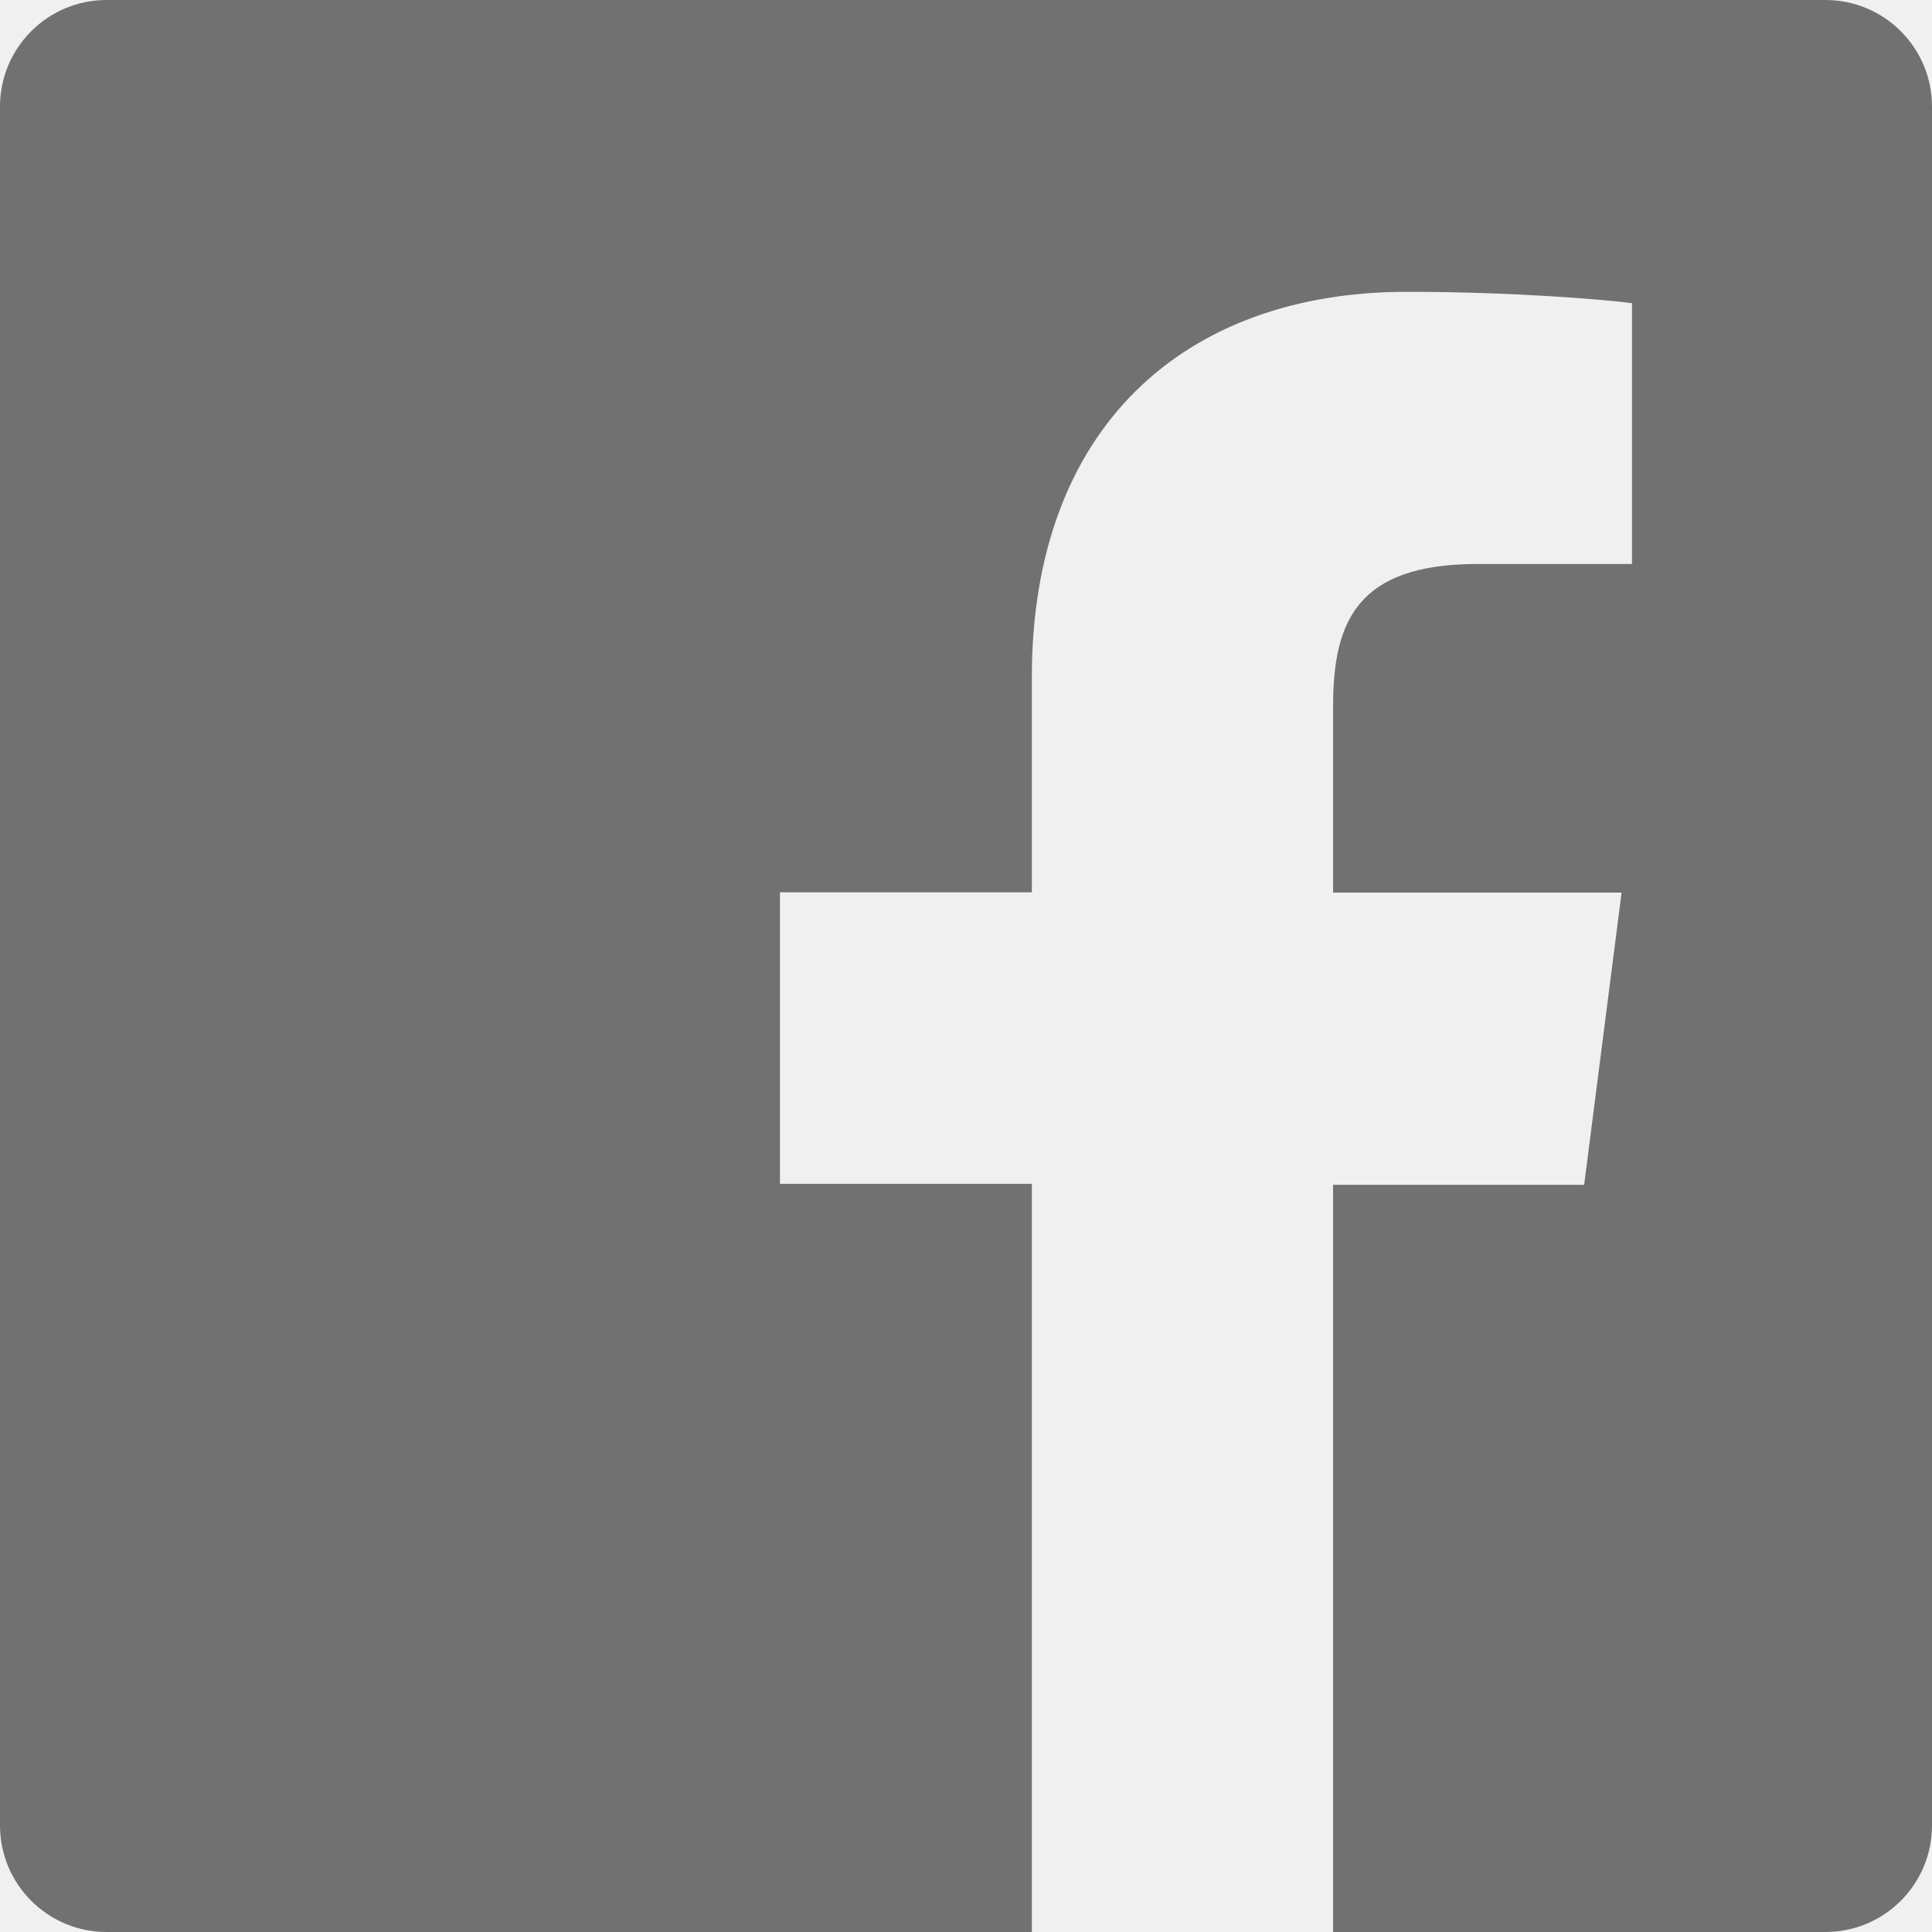
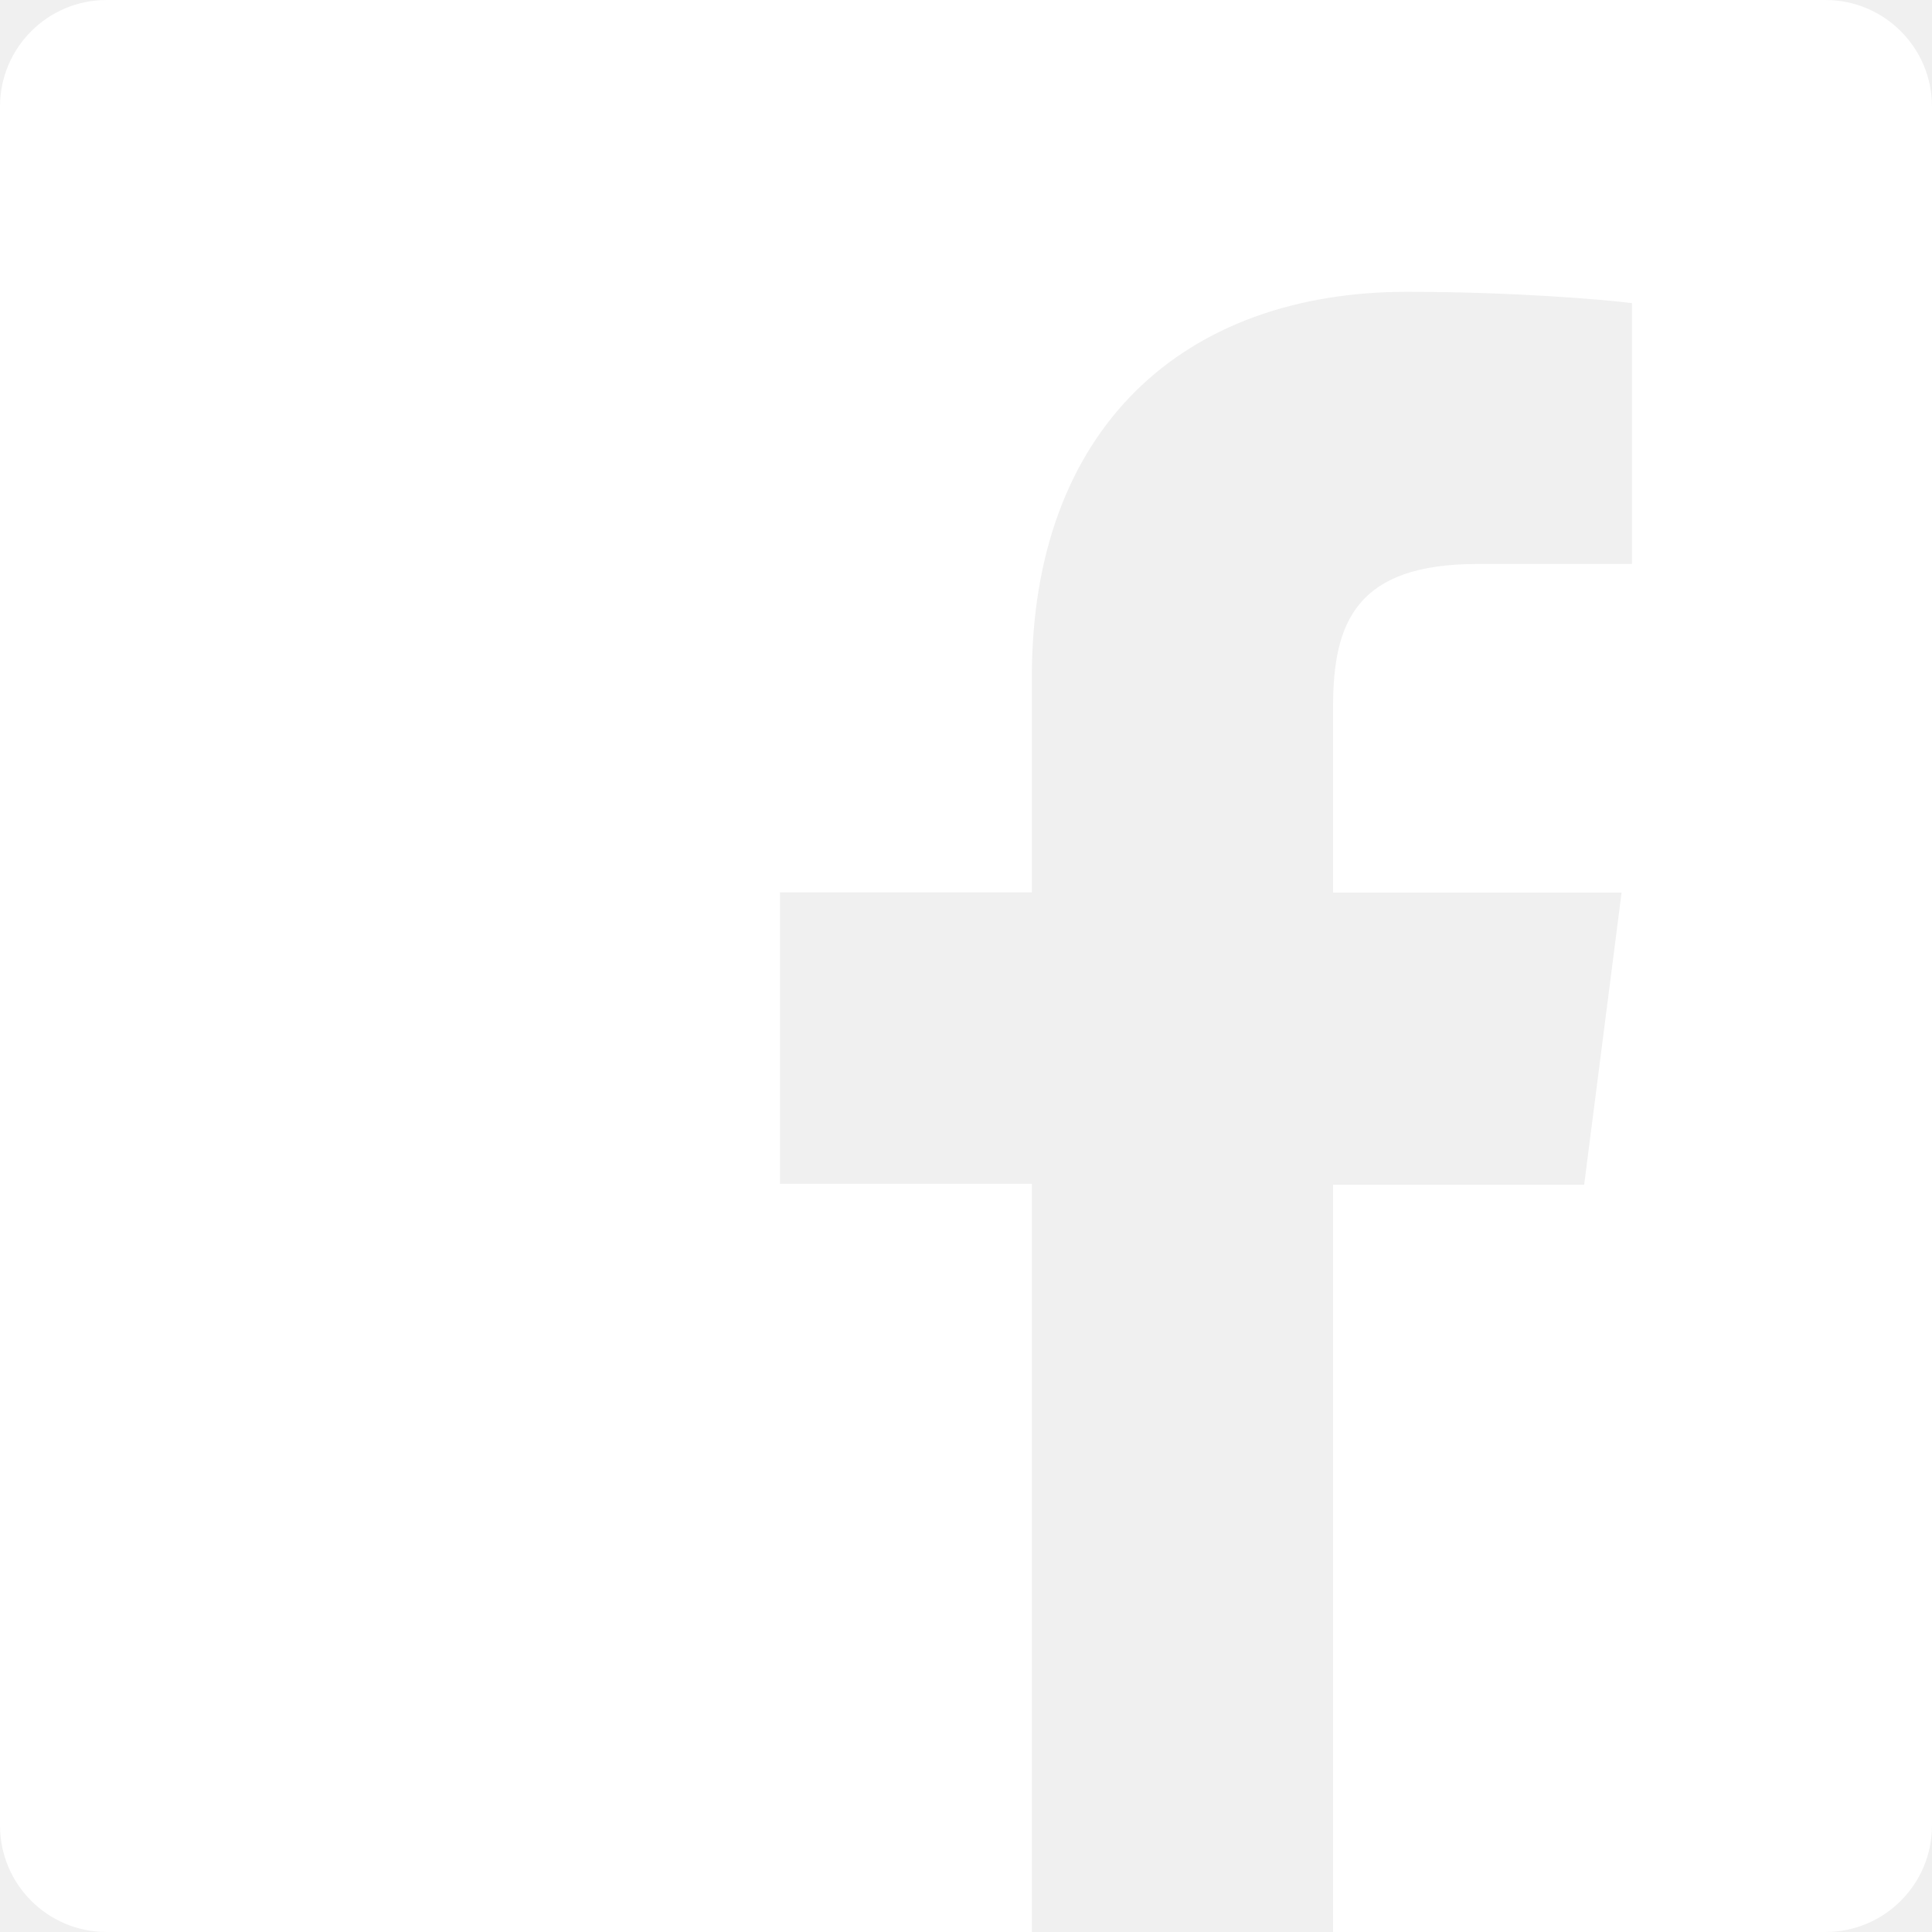
<svg xmlns="http://www.w3.org/2000/svg" aria-labelledby="simpleicons-facebook-icon" role="img" viewBox="0 0 24 24">
-   <path fill="#707170" d="M22.676 0H1.324C.593 0 0 .593 0 1.324v21.352C0 23.408.593 24 1.324 24h11.494v-9.294H9.689v-3.621h3.129V8.41c0-3.099 1.894-4.785 4.659-4.785 1.325 0 2.464.097 2.796.141v3.24h-1.921c-1.5 0-1.792.721-1.792 1.771v2.311h3.584l-.465 3.63H16.56V24h6.115c.733 0 1.325-.592 1.325-1.324V1.324C24 .593 23.408 0 22.676 0" />
+   <path fill="#ffffff" d="M22.676 0H1.324C.593 0 0 .593 0 1.324v21.352C0 23.408.593 24 1.324 24h11.494v-9.294H9.689v-3.621h3.129V8.41c0-3.099 1.894-4.785 4.659-4.785 1.325 0 2.464.097 2.796.141v3.24h-1.921c-1.5 0-1.792.721-1.792 1.771v2.311h3.584l-.465 3.63H16.56V24h6.115c.733 0 1.325-.592 1.325-1.324V1.324C24 .593 23.408 0 22.676 0" />
</svg>
